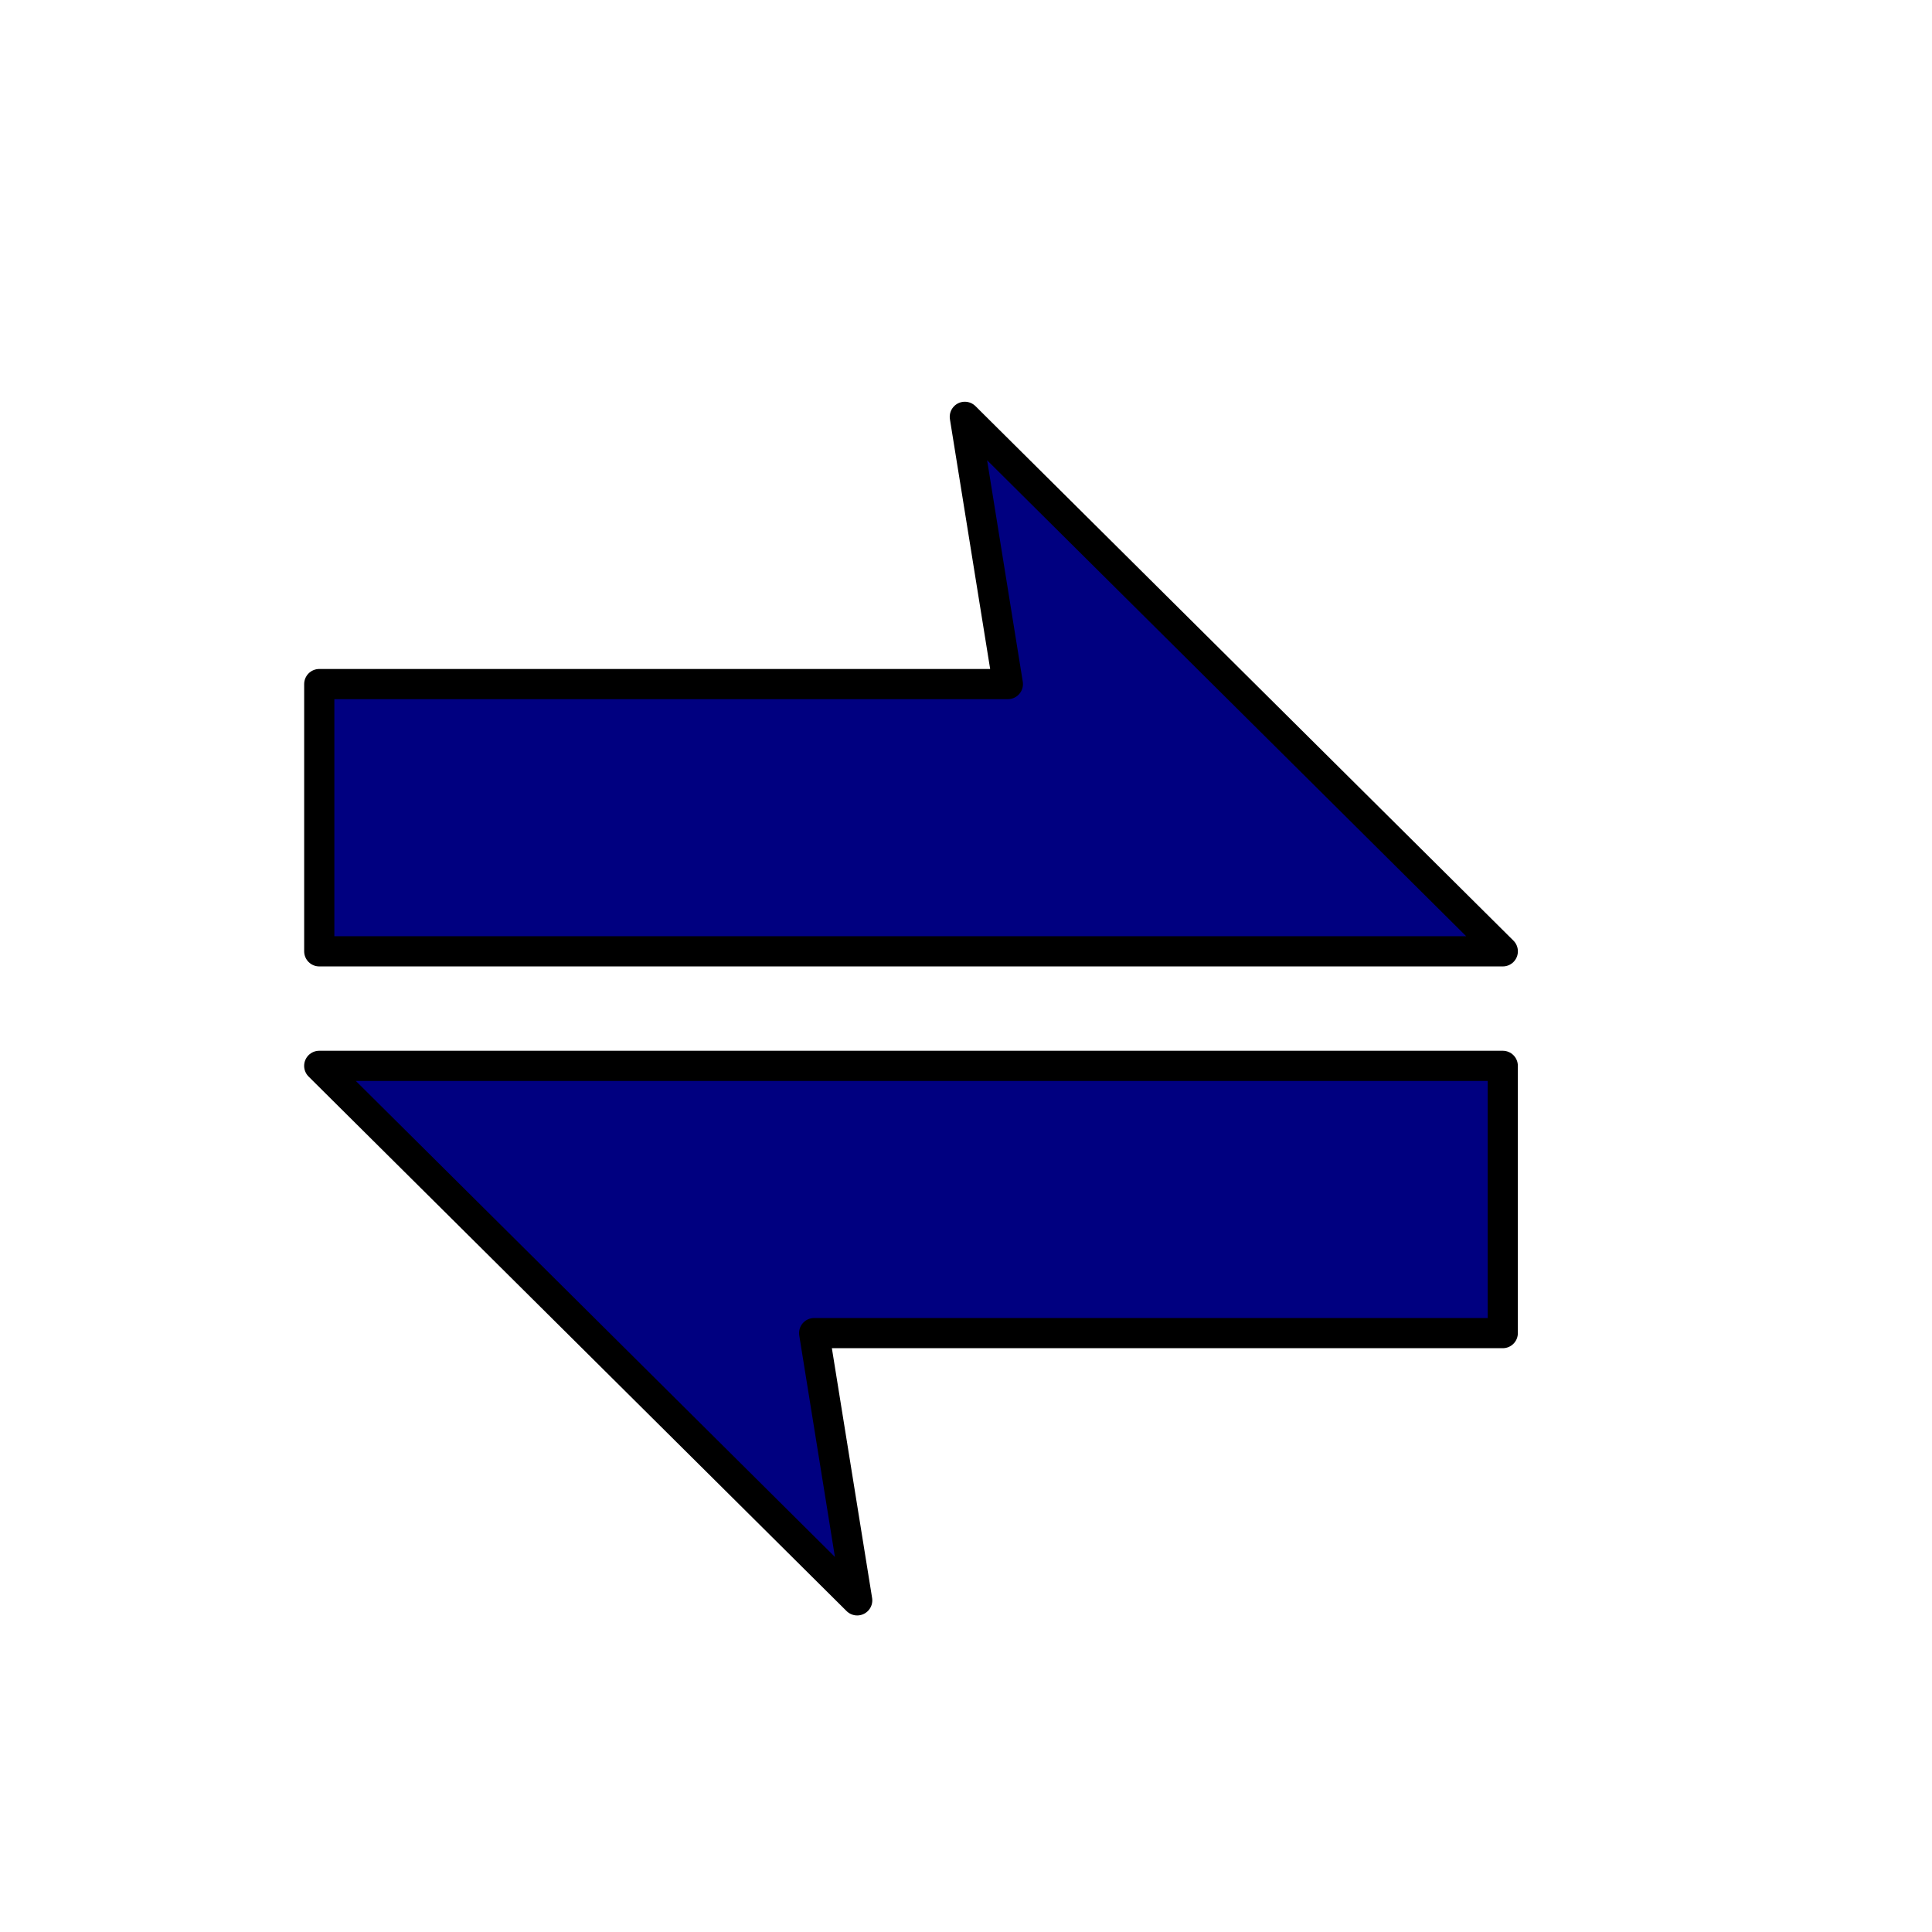
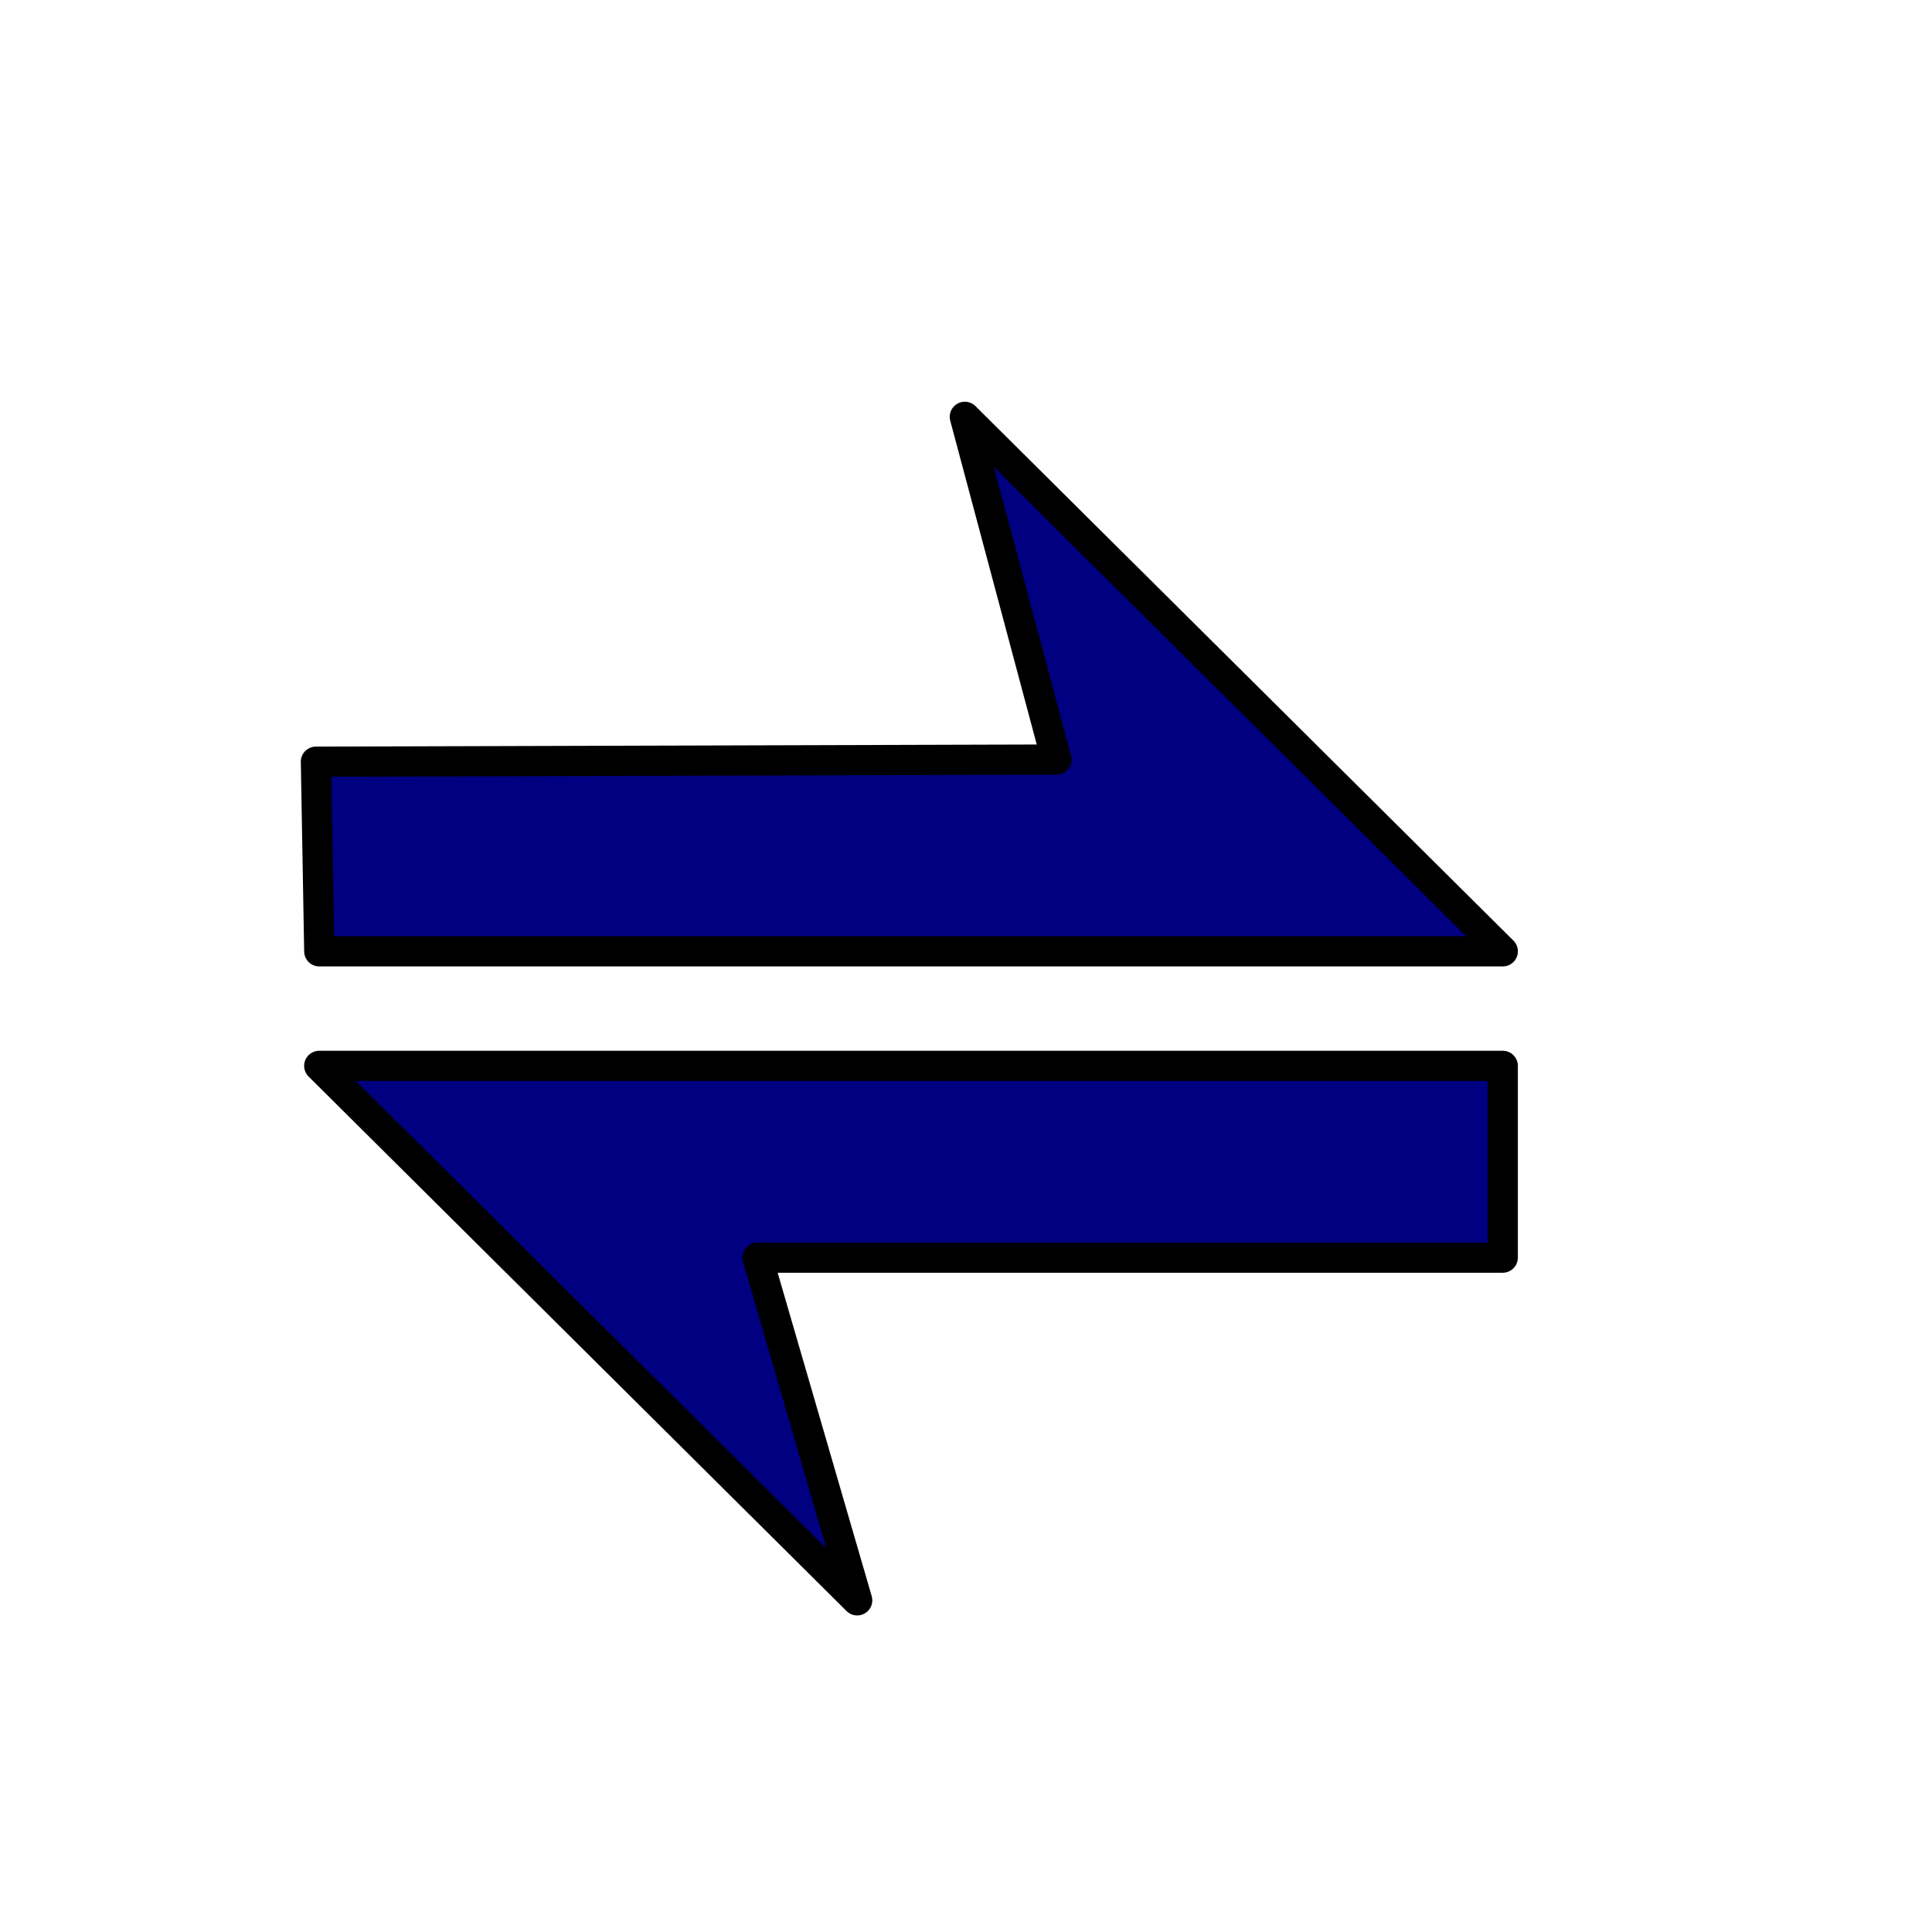
<svg xmlns="http://www.w3.org/2000/svg" width="64" height="64" id="svg2" version="1.1">
  <defs id="defs4" />
  <g id="layer1" transform="translate(0,-988.3622)">
-     <path style="fill:#000080;stroke:#000000;stroke-width:1;stroke-linecap:round;stroke-linejoin:round;stroke-miterlimit:4;stroke-opacity:1;stroke-dasharray:none" d="m 10.576,1019.876 39.206,0 -17.821,-17.706 1.426,8.853 -22.811,0 z" id="path2987" />
-     <path style="fill:#000080;stroke:#000000;stroke-width:1;stroke-linecap:round;stroke-linejoin:round;stroke-miterlimit:4;stroke-opacity:1;stroke-dasharray:none" d="m 49.781,1023.67 -39.206,0 17.821,17.706 -1.426,-8.853 22.811,0 z" id="path2987-9" />
+     <path style="fill:#000080;stroke:#000000;stroke-width:1;stroke-linecap:round;stroke-linejoin:round;stroke-miterlimit:4;stroke-opacity:1;stroke-dasharray:none" d="m 10.576,1019.876 39.206,0 -17.821,-17.706 3.033,11.353 -24.529,0.071 z" id="path2987" />
+     <path style="fill:#000080;stroke:#000000;stroke-width:1;stroke-linecap:round;stroke-linejoin:round;stroke-miterlimit:4;stroke-opacity:1;stroke-dasharray:none" d="m 49.781,1023.67 -39.206,0 17.821,17.706 -3.301,-11.353 24.686,0 z" id="path2987-9" />
  </g>
</svg>
